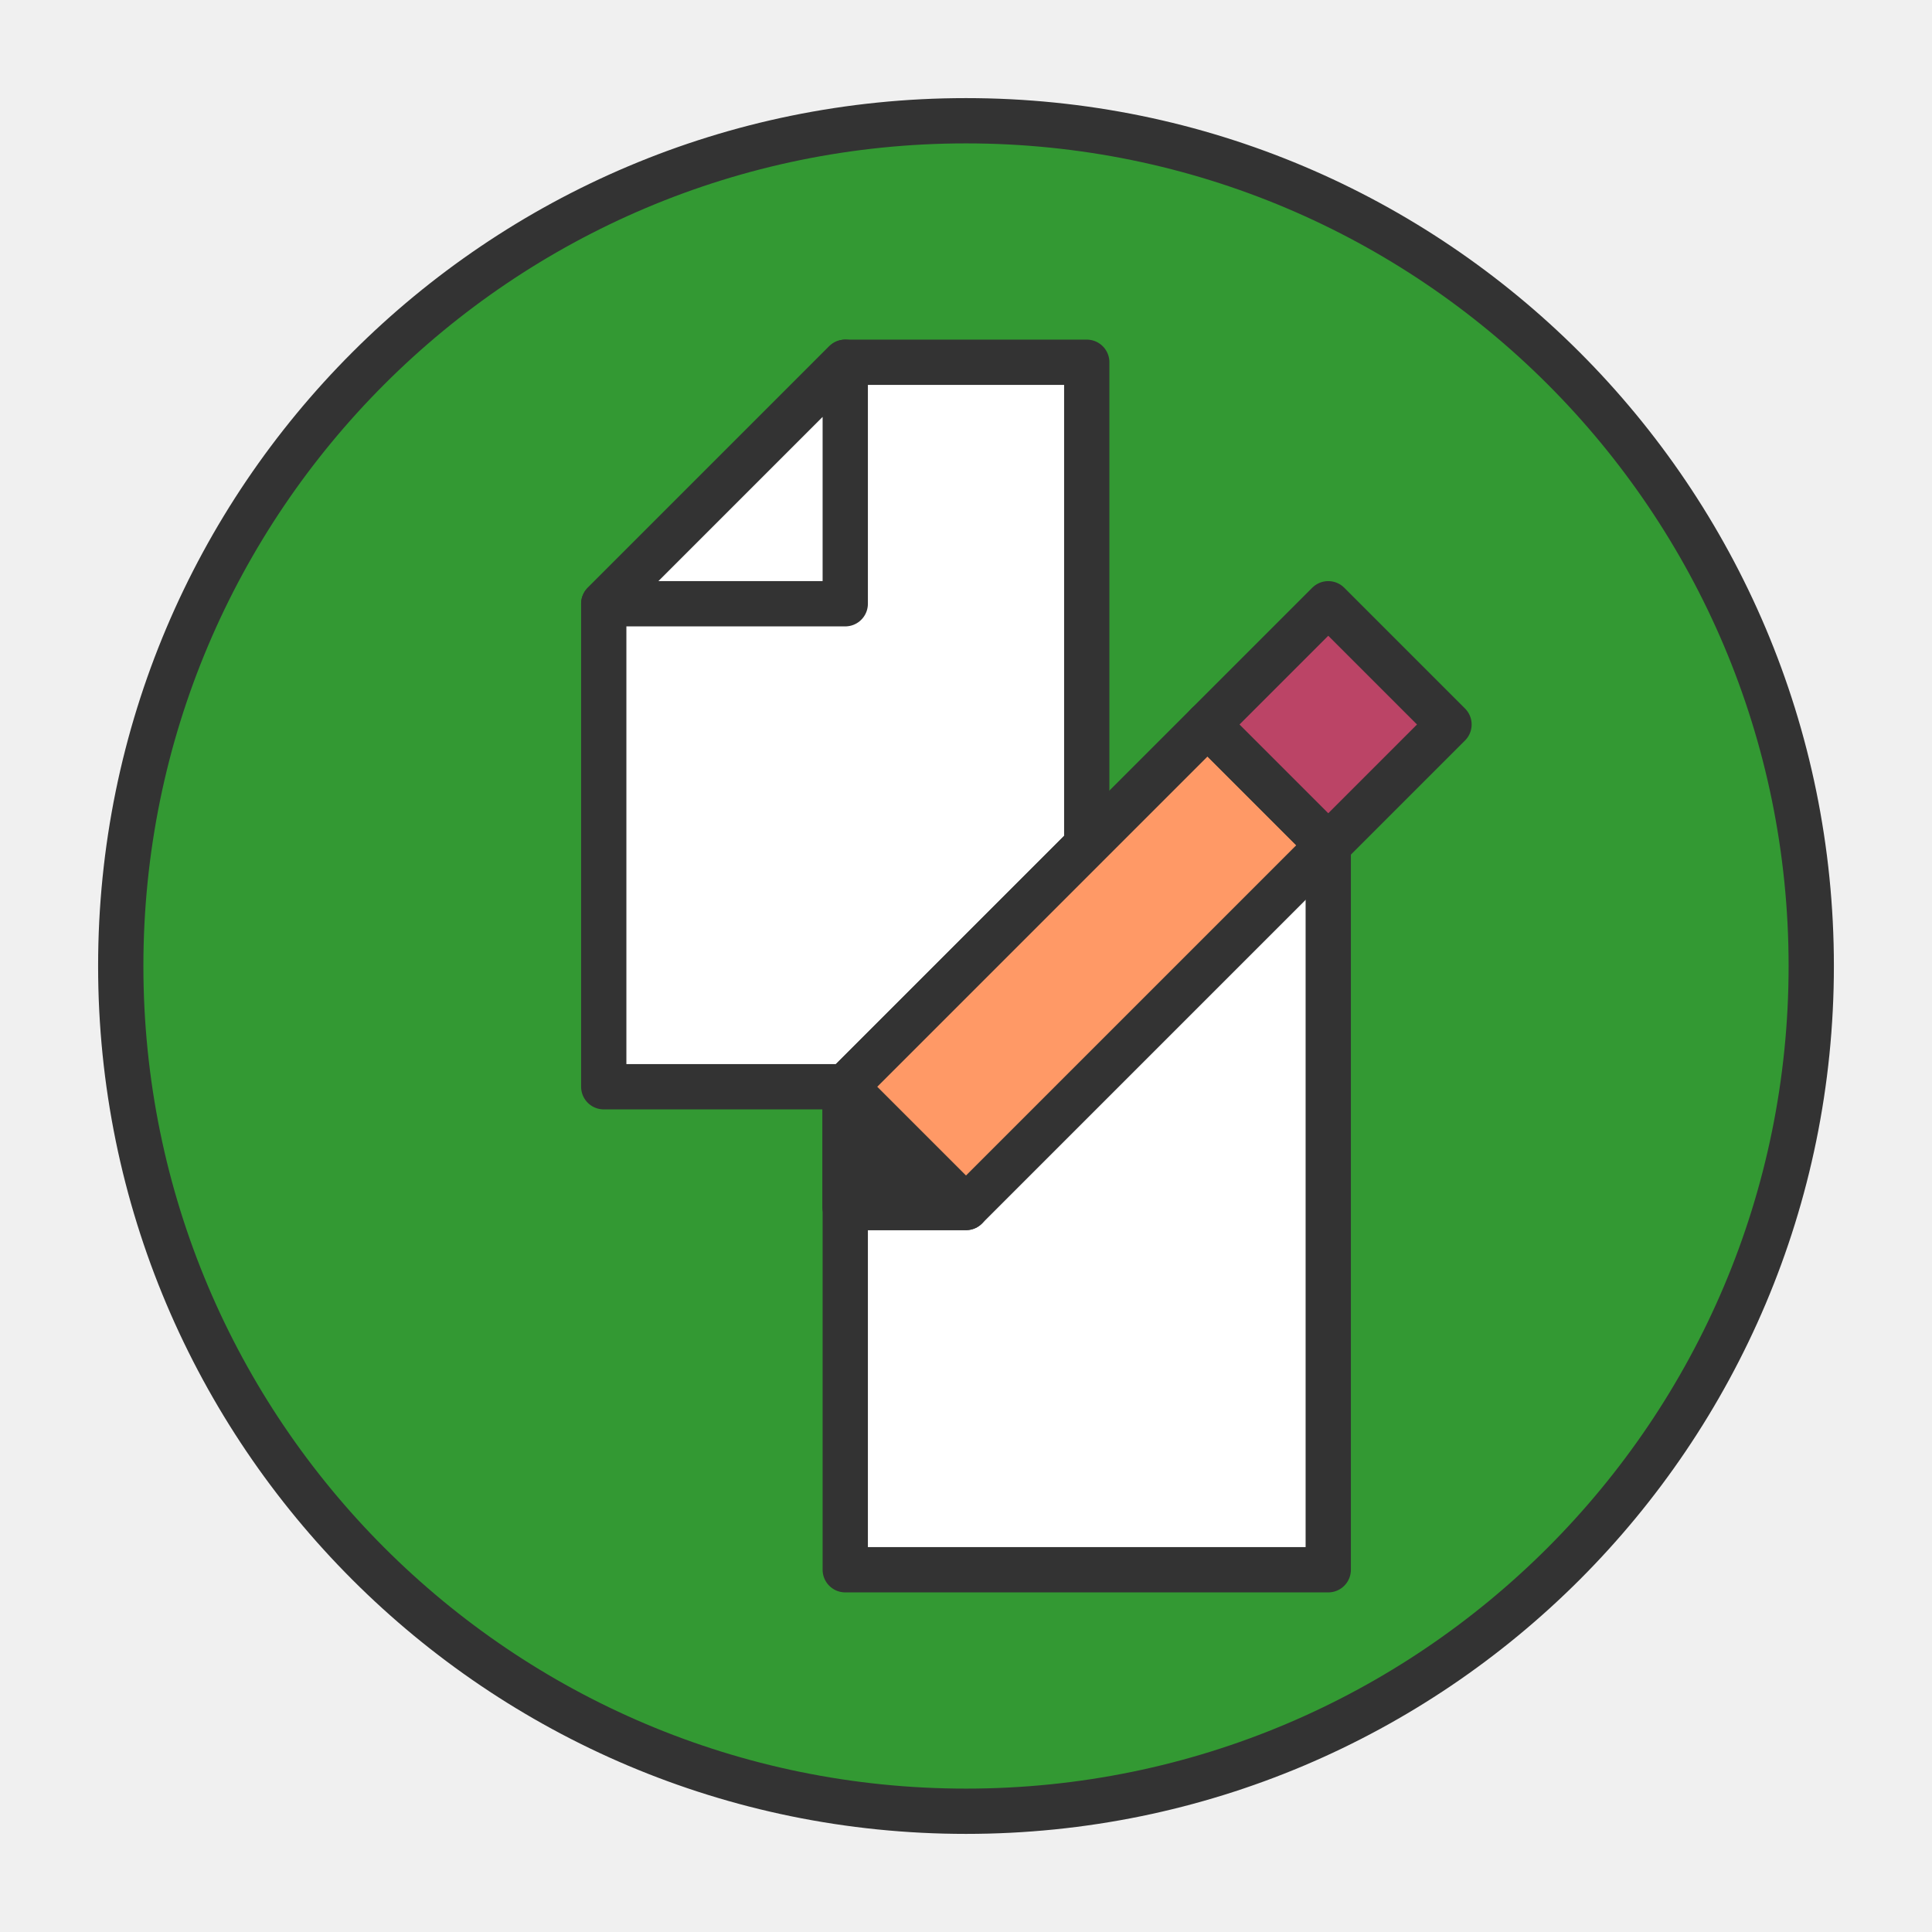
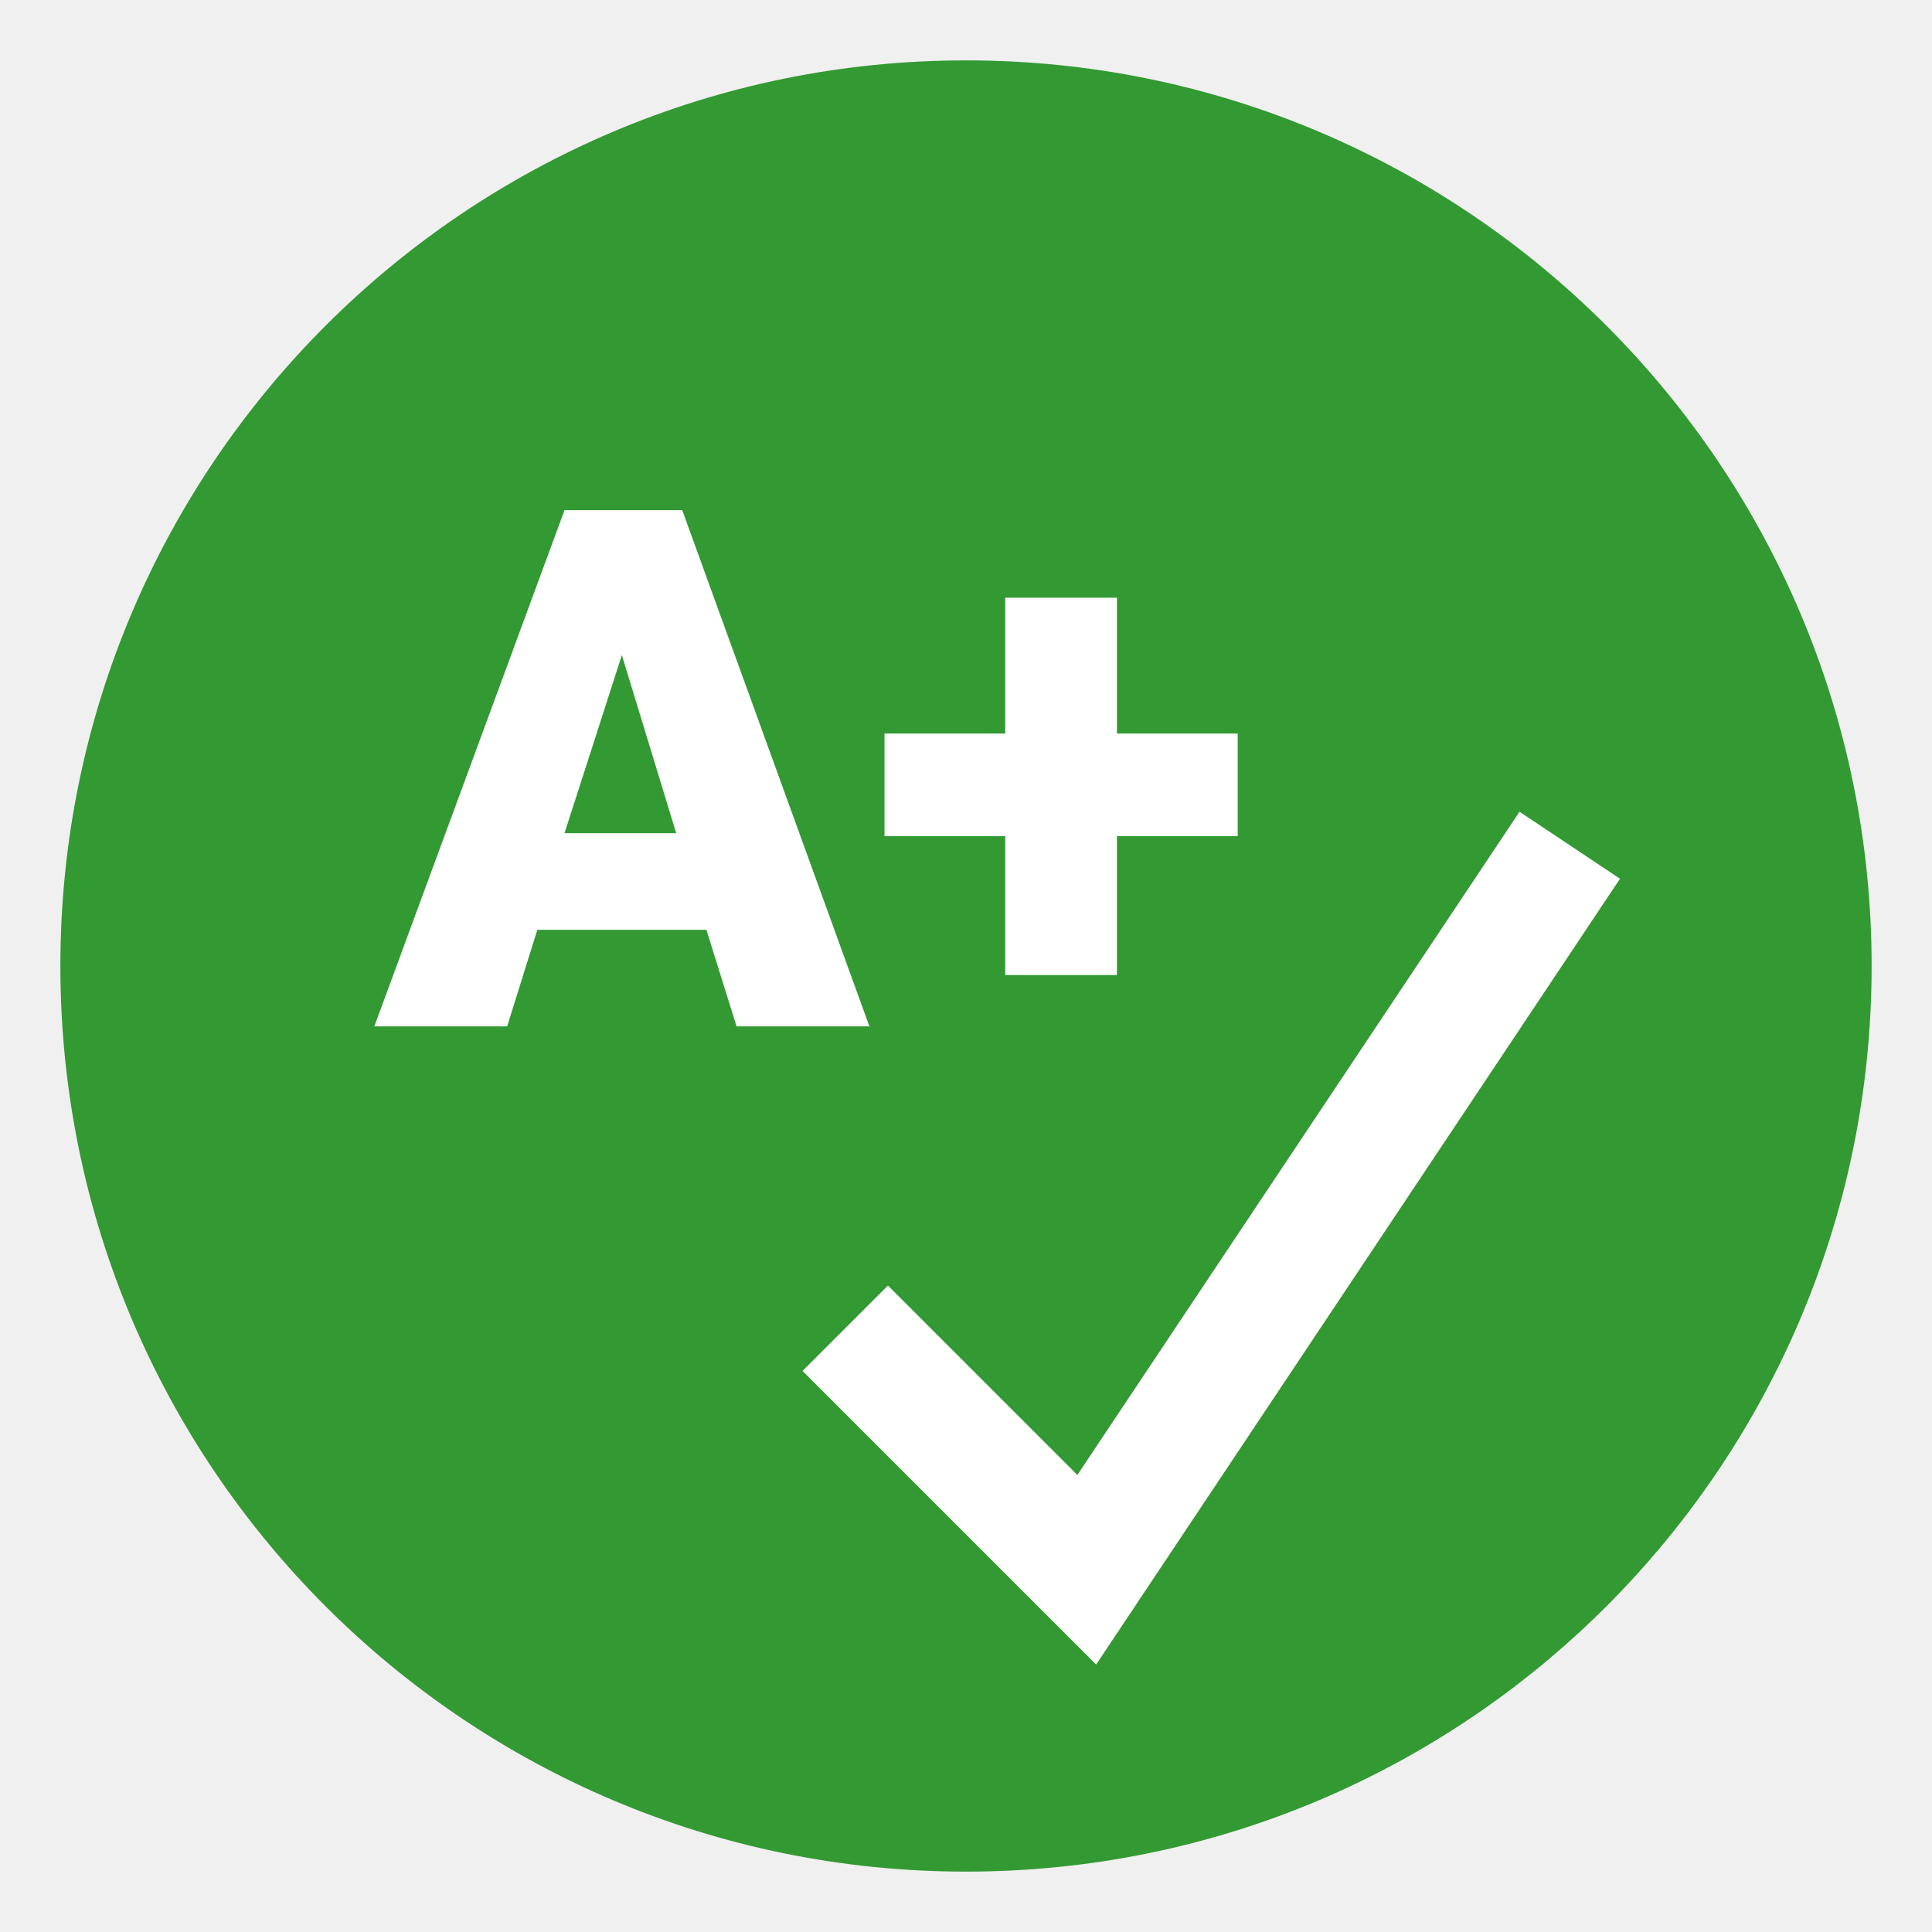
<svg xmlns="http://www.w3.org/2000/svg" viewBox="0 0 64 64">
  <style type="text/css">
- *{stroke:#333;stroke-width:1.5;stroke-linecap:round;stroke-linejoin:round;}
+ .st0{fill:#393;}
+ .st1{fill:none;}
+ .st2{fill:#fff;}
+ .st3{fill:none;stroke:#fff;stroke-width:4;}
</style>
-   <circle fill="#393" cx="32" cy="32" r="28" />
-   <polygon fill="#fff" points="20,20 28,12 36,12 36,36 20,36" />
-   <polygon fill="#fff" points="28,20 28,12 20,20" />
-   <polygon fill="#fff" points="28,36 36,28 44,28 44,52 28,52" />
-   <polygon fill="#f96" points="28,36 28,40 32,40 44,28 40,24" />
-   <polygon fill="#b46" points="44,28 40,24 44,20 48,24" />
-   <polygon fill="#333" points="28,36 28,40 32,40" />
+   <circle class="st0" cx="32" cy="32" r="30" />
+   <path class="st2" d="M23.4,30.8h-5.6l-1,3.2h-4.4l6.3-17.1h3.9L28.8,34h-4.4L23.4,30.8z M18.7,27.6h3.7l-1.8-5.9L18.7,27.6z" />
+   <path class="st2" d="M37,24.3h4v3.4h-4v4.6h-3.7v-4.6h-4v-3.4h4v-4.5H37V24.3z" />
+   <polyline class="st3" points="28,44 36,52 52,28 " />
</svg>
